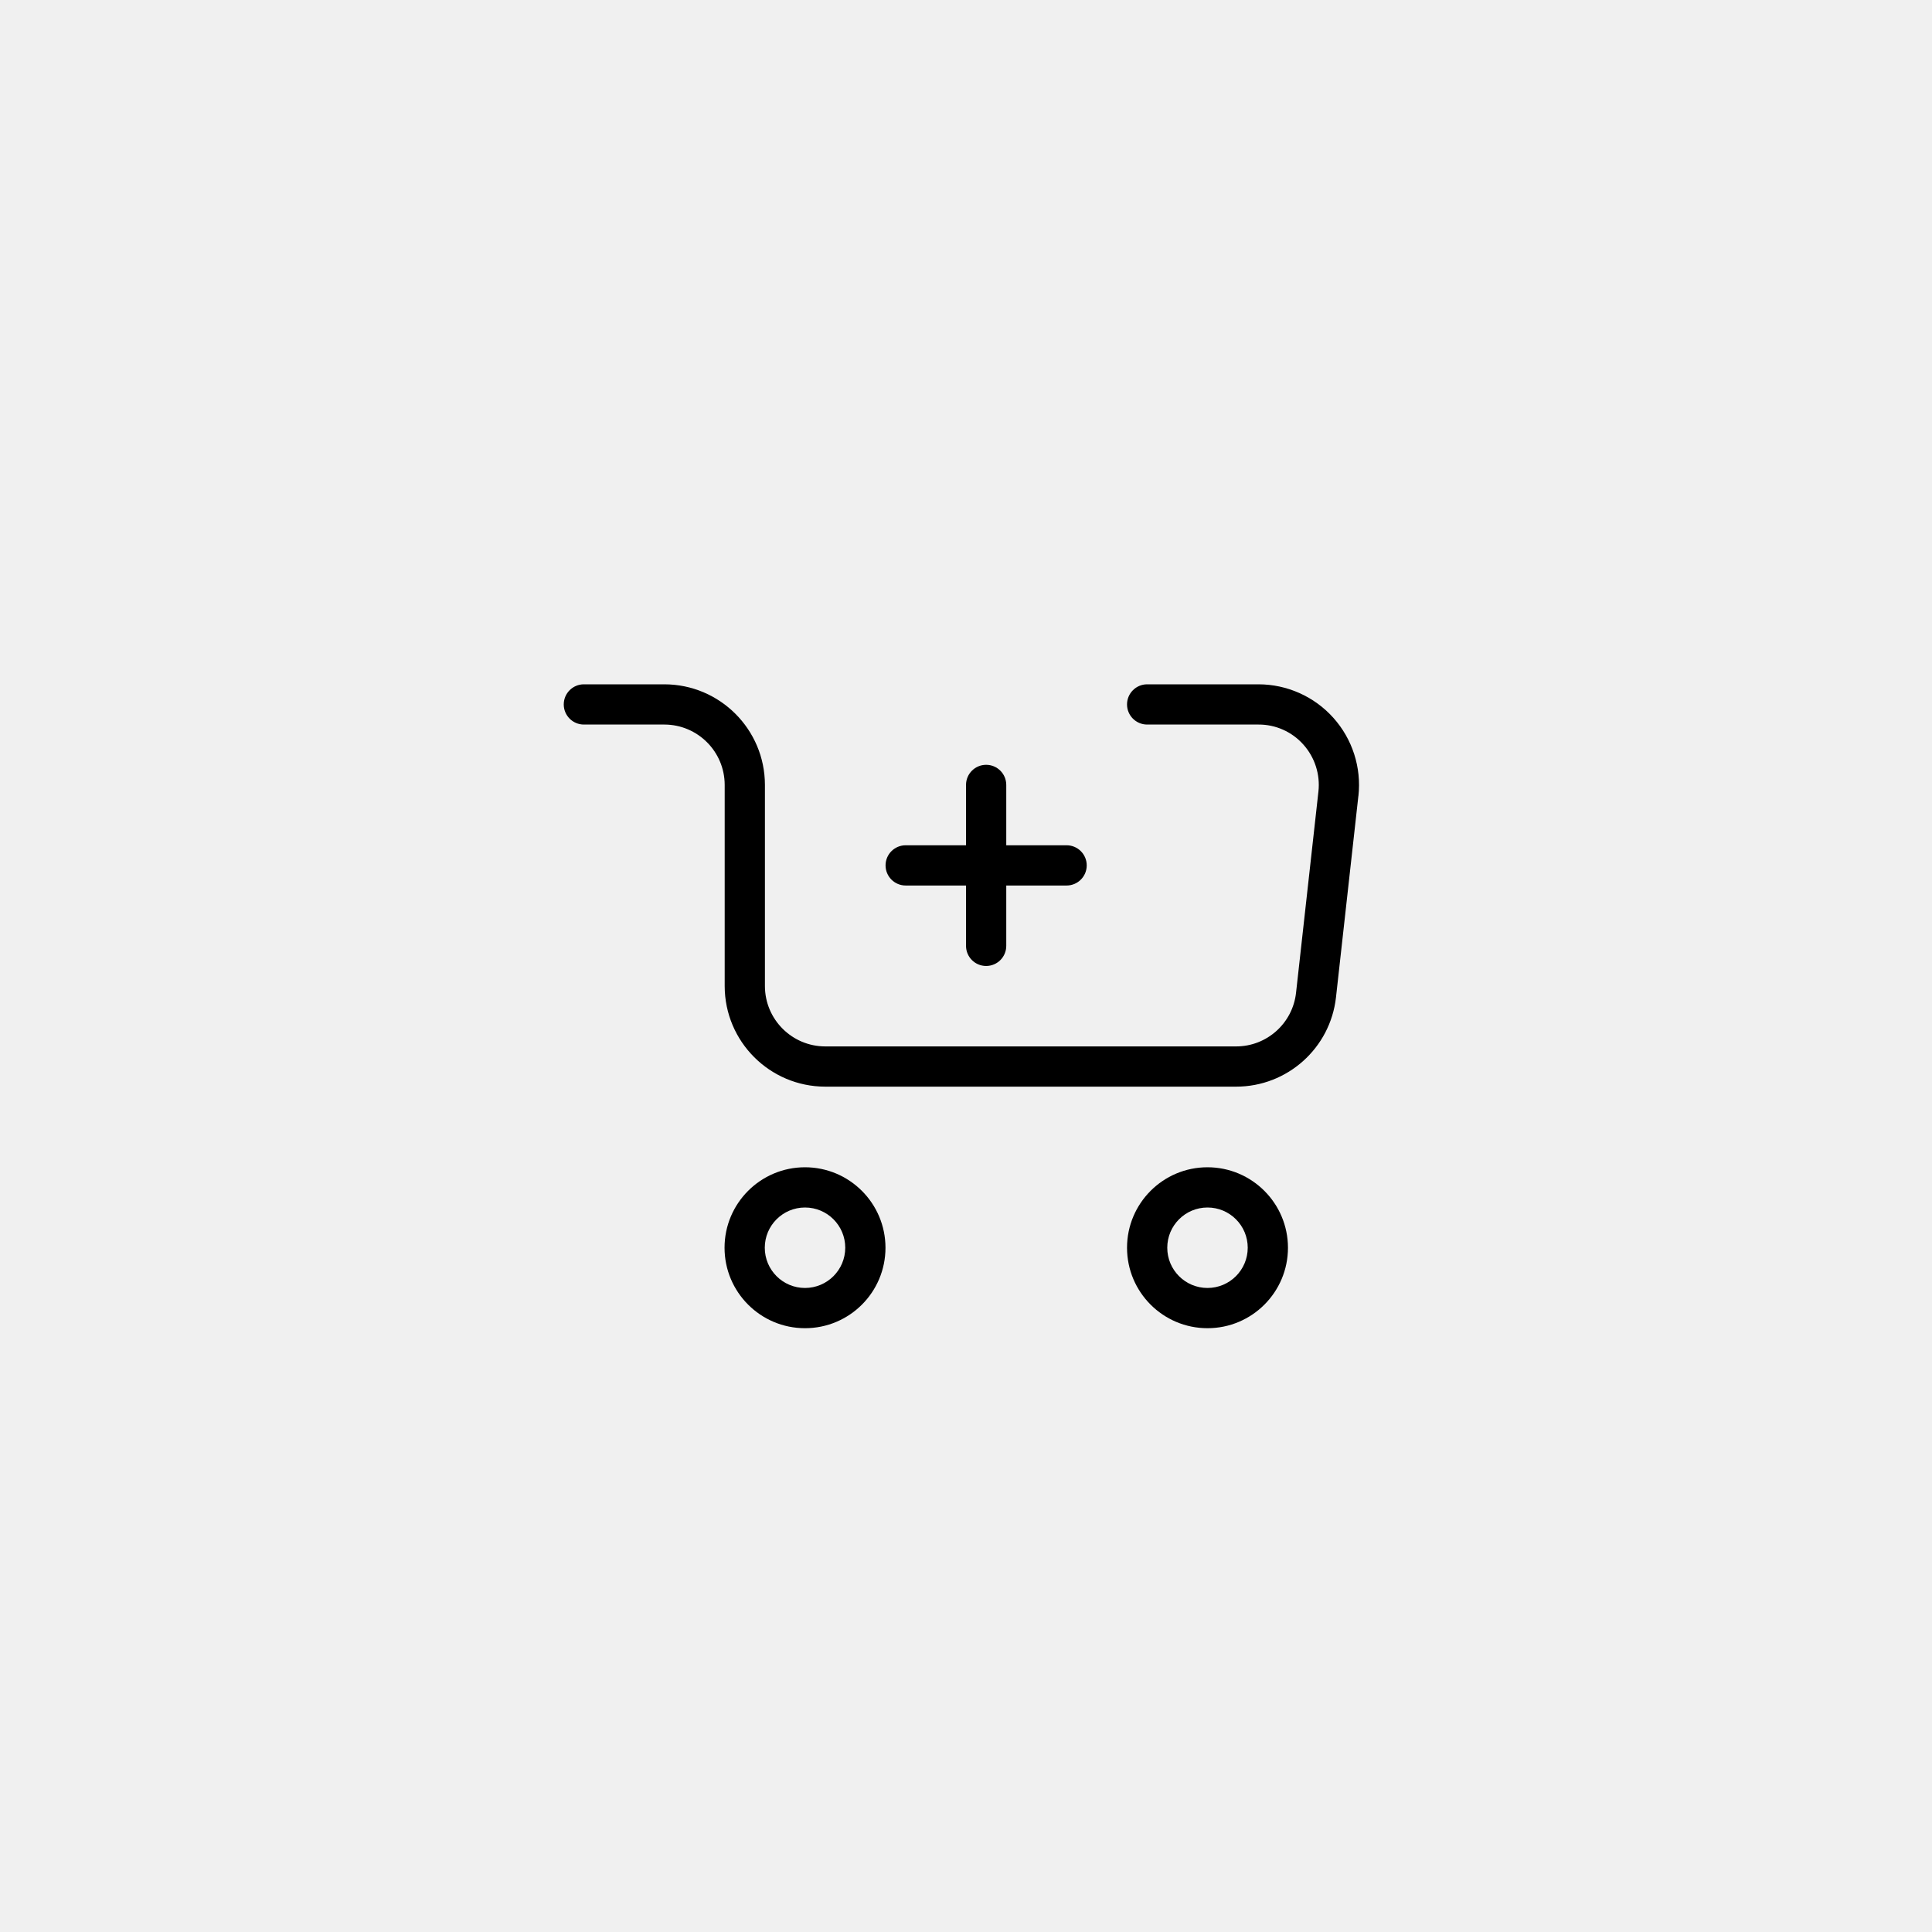
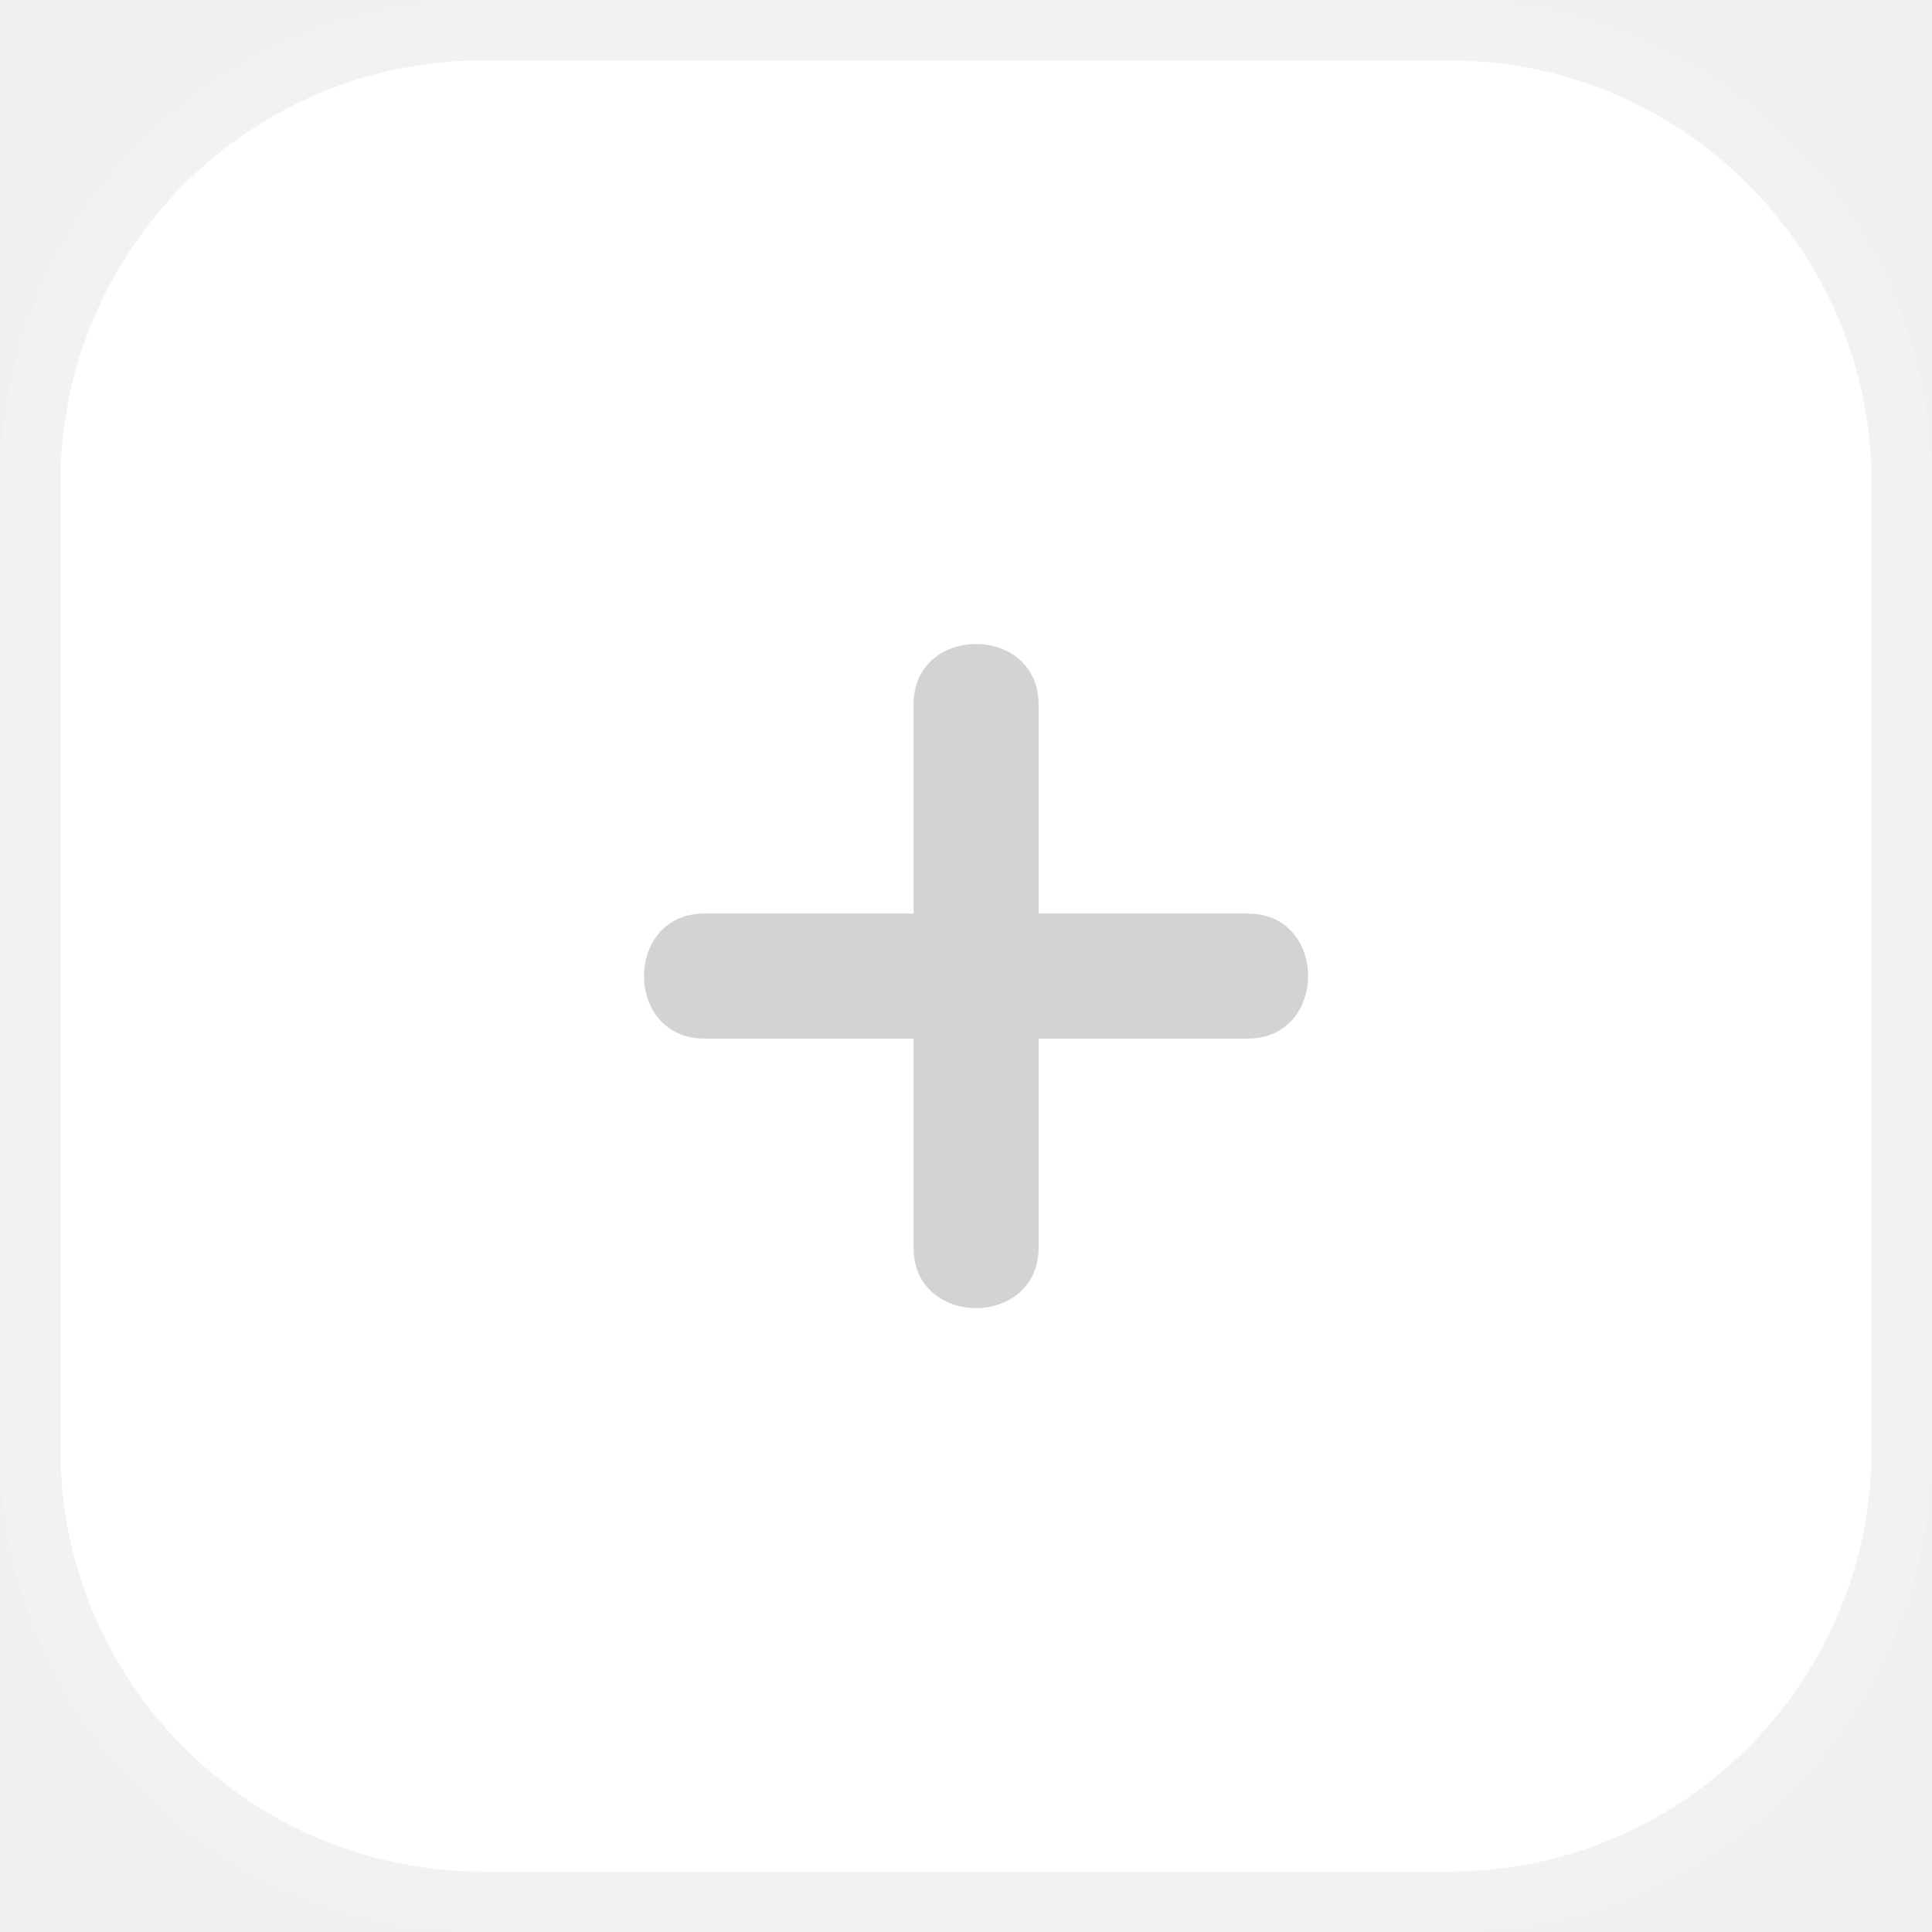
- <svg xmlns="http://www.w3.org/2000/svg" version="1.1" width="400" height="400" viewBox="0 0 400 400" xml:space="preserve">
-   <defs>
- </defs>
-   <g transform="matrix(8.33 0 0 8.33 166.67 258.33)" id="cart-add">
-     <path style="stroke: none; stroke-width: 1; stroke-dasharray: none; stroke-linecap: butt; stroke-dashoffset: 0; stroke-linejoin: miter; stroke-miterlimit: 4; fill: rgb(0,0,0); fill-rule: nonzero; opacity: 1;" transform=" translate(-8, -19)" d="M 8 17 a 2 2 0 1 0 2 2 A 2.002 2.002 0 0 0 8 17 Z m 0 3 a 1 1 0 1 1 1 -1 A 1.001 1.001 0 0 1 8 20 Z" stroke-linecap="round" />
-   </g>
-   <g transform="matrix(8.33 0 0 8.33 250 258.33)" id="cart-add">
-     <path style="stroke: none; stroke-width: 1; stroke-dasharray: none; stroke-linecap: butt; stroke-dashoffset: 0; stroke-linejoin: miter; stroke-miterlimit: 4; fill: rgb(0,0,0); fill-rule: nonzero; opacity: 1;" transform=" translate(-18, -19)" d="M 18 17 a 2 2 0 1 0 2 2 A 2.002 2.002 0 0 0 18 17 Z m 0 3 a 1 1 0 1 1 1 -1 A 1.001 1.001 0 0 1 18 20 Z" stroke-linecap="round" />
-   </g>
-   <g transform="matrix(8.33 0 0 8.33 204.17 179.17)" id="cart-add">
-     <path style="stroke: none; stroke-width: 1; stroke-dasharray: none; stroke-linecap: butt; stroke-dashoffset: 0; stroke-linejoin: miter; stroke-miterlimit: 4; fill: rgb(0,0,0); fill-rule: nonzero; opacity: 1;" transform=" translate(-12.5, -9.5)" d="M 15 9.5 a 0.5 0.5 0 0 1 -0.5 0.5 H 13 v 1.5 a 0.5 0.5 0 0 1 -1 0 V 10 H 10.5 a 0.5 0.5 0 0 1 0 -1 H 12 V 7.5 a 0.5 0.5 0 0 1 1 0 V 9 h 1.5 A 0.5 0.5 0 0 1 15 9.5 Z" stroke-linecap="round" />
-   </g>
-   <g transform="matrix(8.33 0 0 8.33 199.02 183.33)" id="cart-add">
-     <path style="stroke: none; stroke-width: 1; stroke-dasharray: none; stroke-linecap: butt; stroke-dashoffset: 0; stroke-linejoin: miter; stroke-miterlimit: 4; fill: rgb(0,0,0); fill-rule: nonzero; opacity: 1;" transform=" translate(-11.88, -10)" d="M 21.75 7.776 l -0.556 5 A 2.498 2.498 0 0 1 18.71 15 H 8.5 A 2.503 2.503 0 0 1 6 12.5 v -5 A 1.502 1.502 0 0 0 4.5 6 h -2 a 0.5 0.5 0 0 1 0 -1 h 2 A 2.503 2.503 0 0 1 7 7.5 v 5 A 1.502 1.502 0 0 0 8.5 14 H 18.71 a 1.499 1.499 0 0 0 1.491 -1.335 l 0.556 -5 a 1.502 1.502 0 0 0 -0.373 -1.166 A 1.482 1.482 0 0 0 19.266 6 H 16.5 a 0.5 0.5 0 0 1 0 -1 h 2.766 a 2.501 2.501 0 0 1 2.485 2.776 Z" stroke-linecap="round" />
-   </g>
+ <svg xmlns="http://www.w3.org/2000/svg" width="32" height="32" viewBox="0 0 32 32" fill="none">
+   <rect x="0.5" y="0.5" width="31" height="31" rx="7.5" fill="white" stroke="#F2F2F2" />
+   <path d="M20.665 15.131H17.202V11.668C17.202 10.333 15.131 10.333 15.131 11.668V15.131H11.668C10.333 15.131 10.333 17.202 11.668 17.202H15.131V20.665C15.131 22 17.202 22 17.202 20.665V17.202H20.665C22 17.202 22 15.131 20.665 15.131Z" fill="#D3D3D3" />
</svg>
